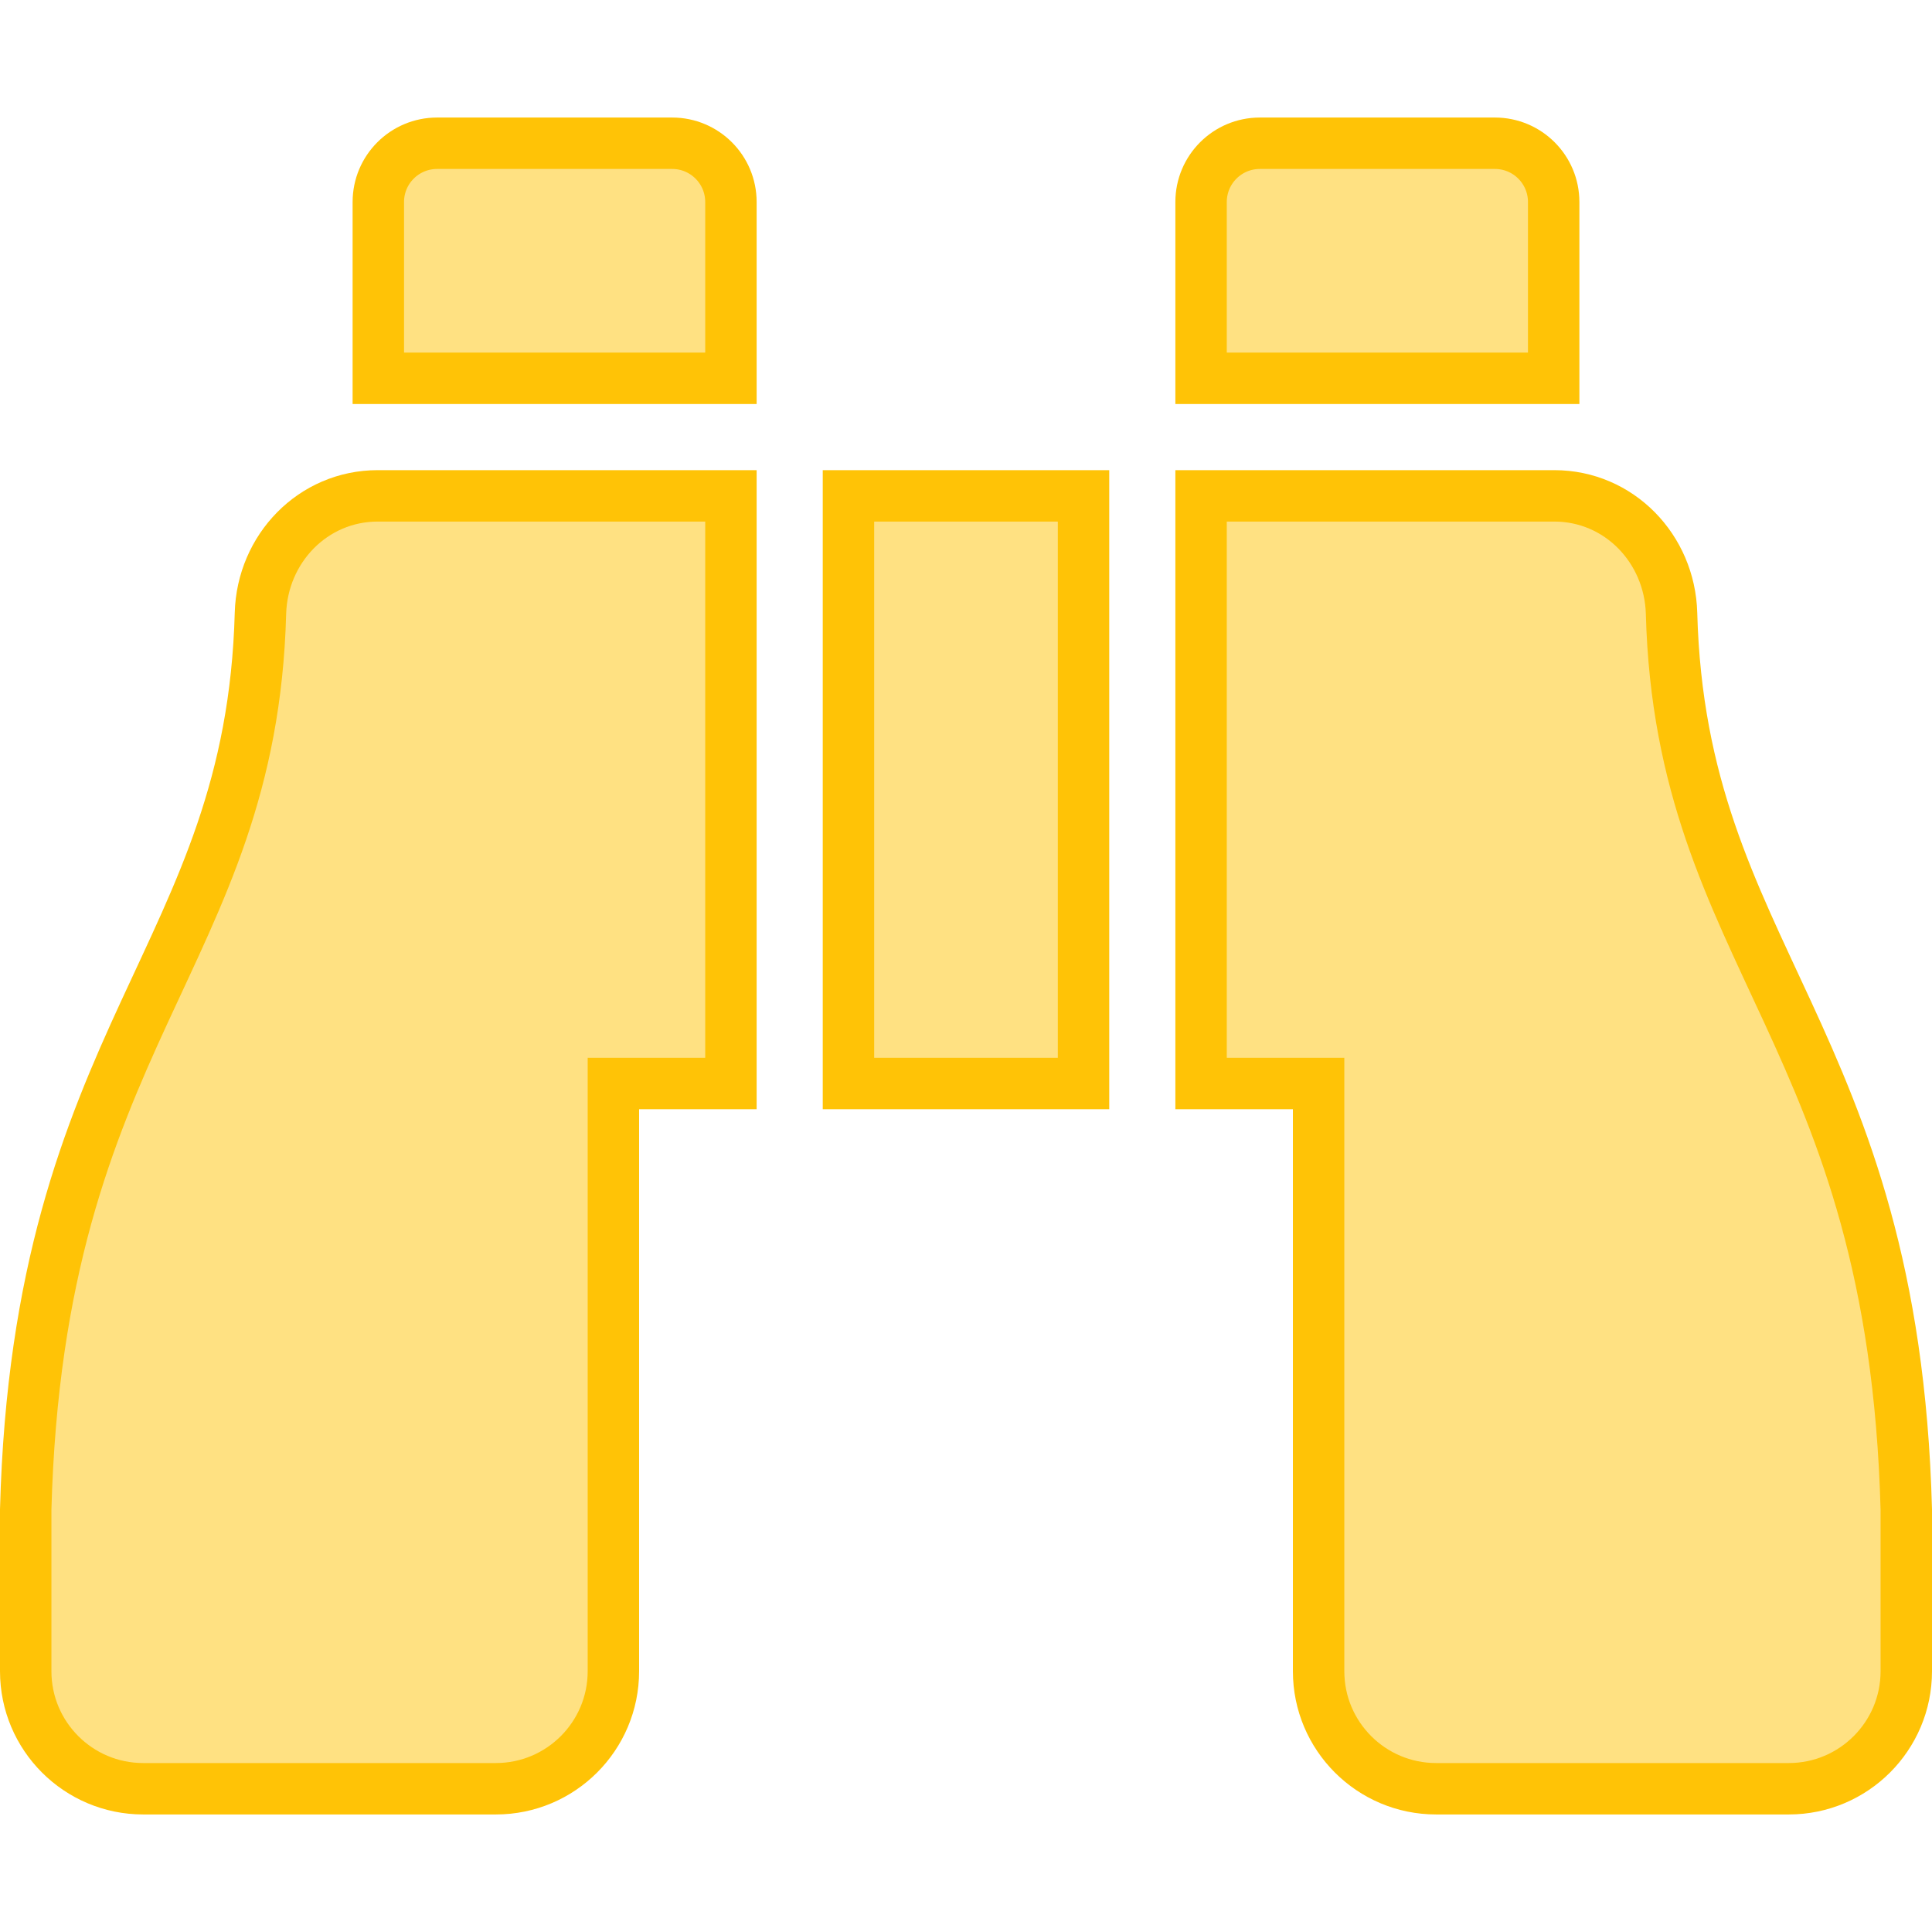
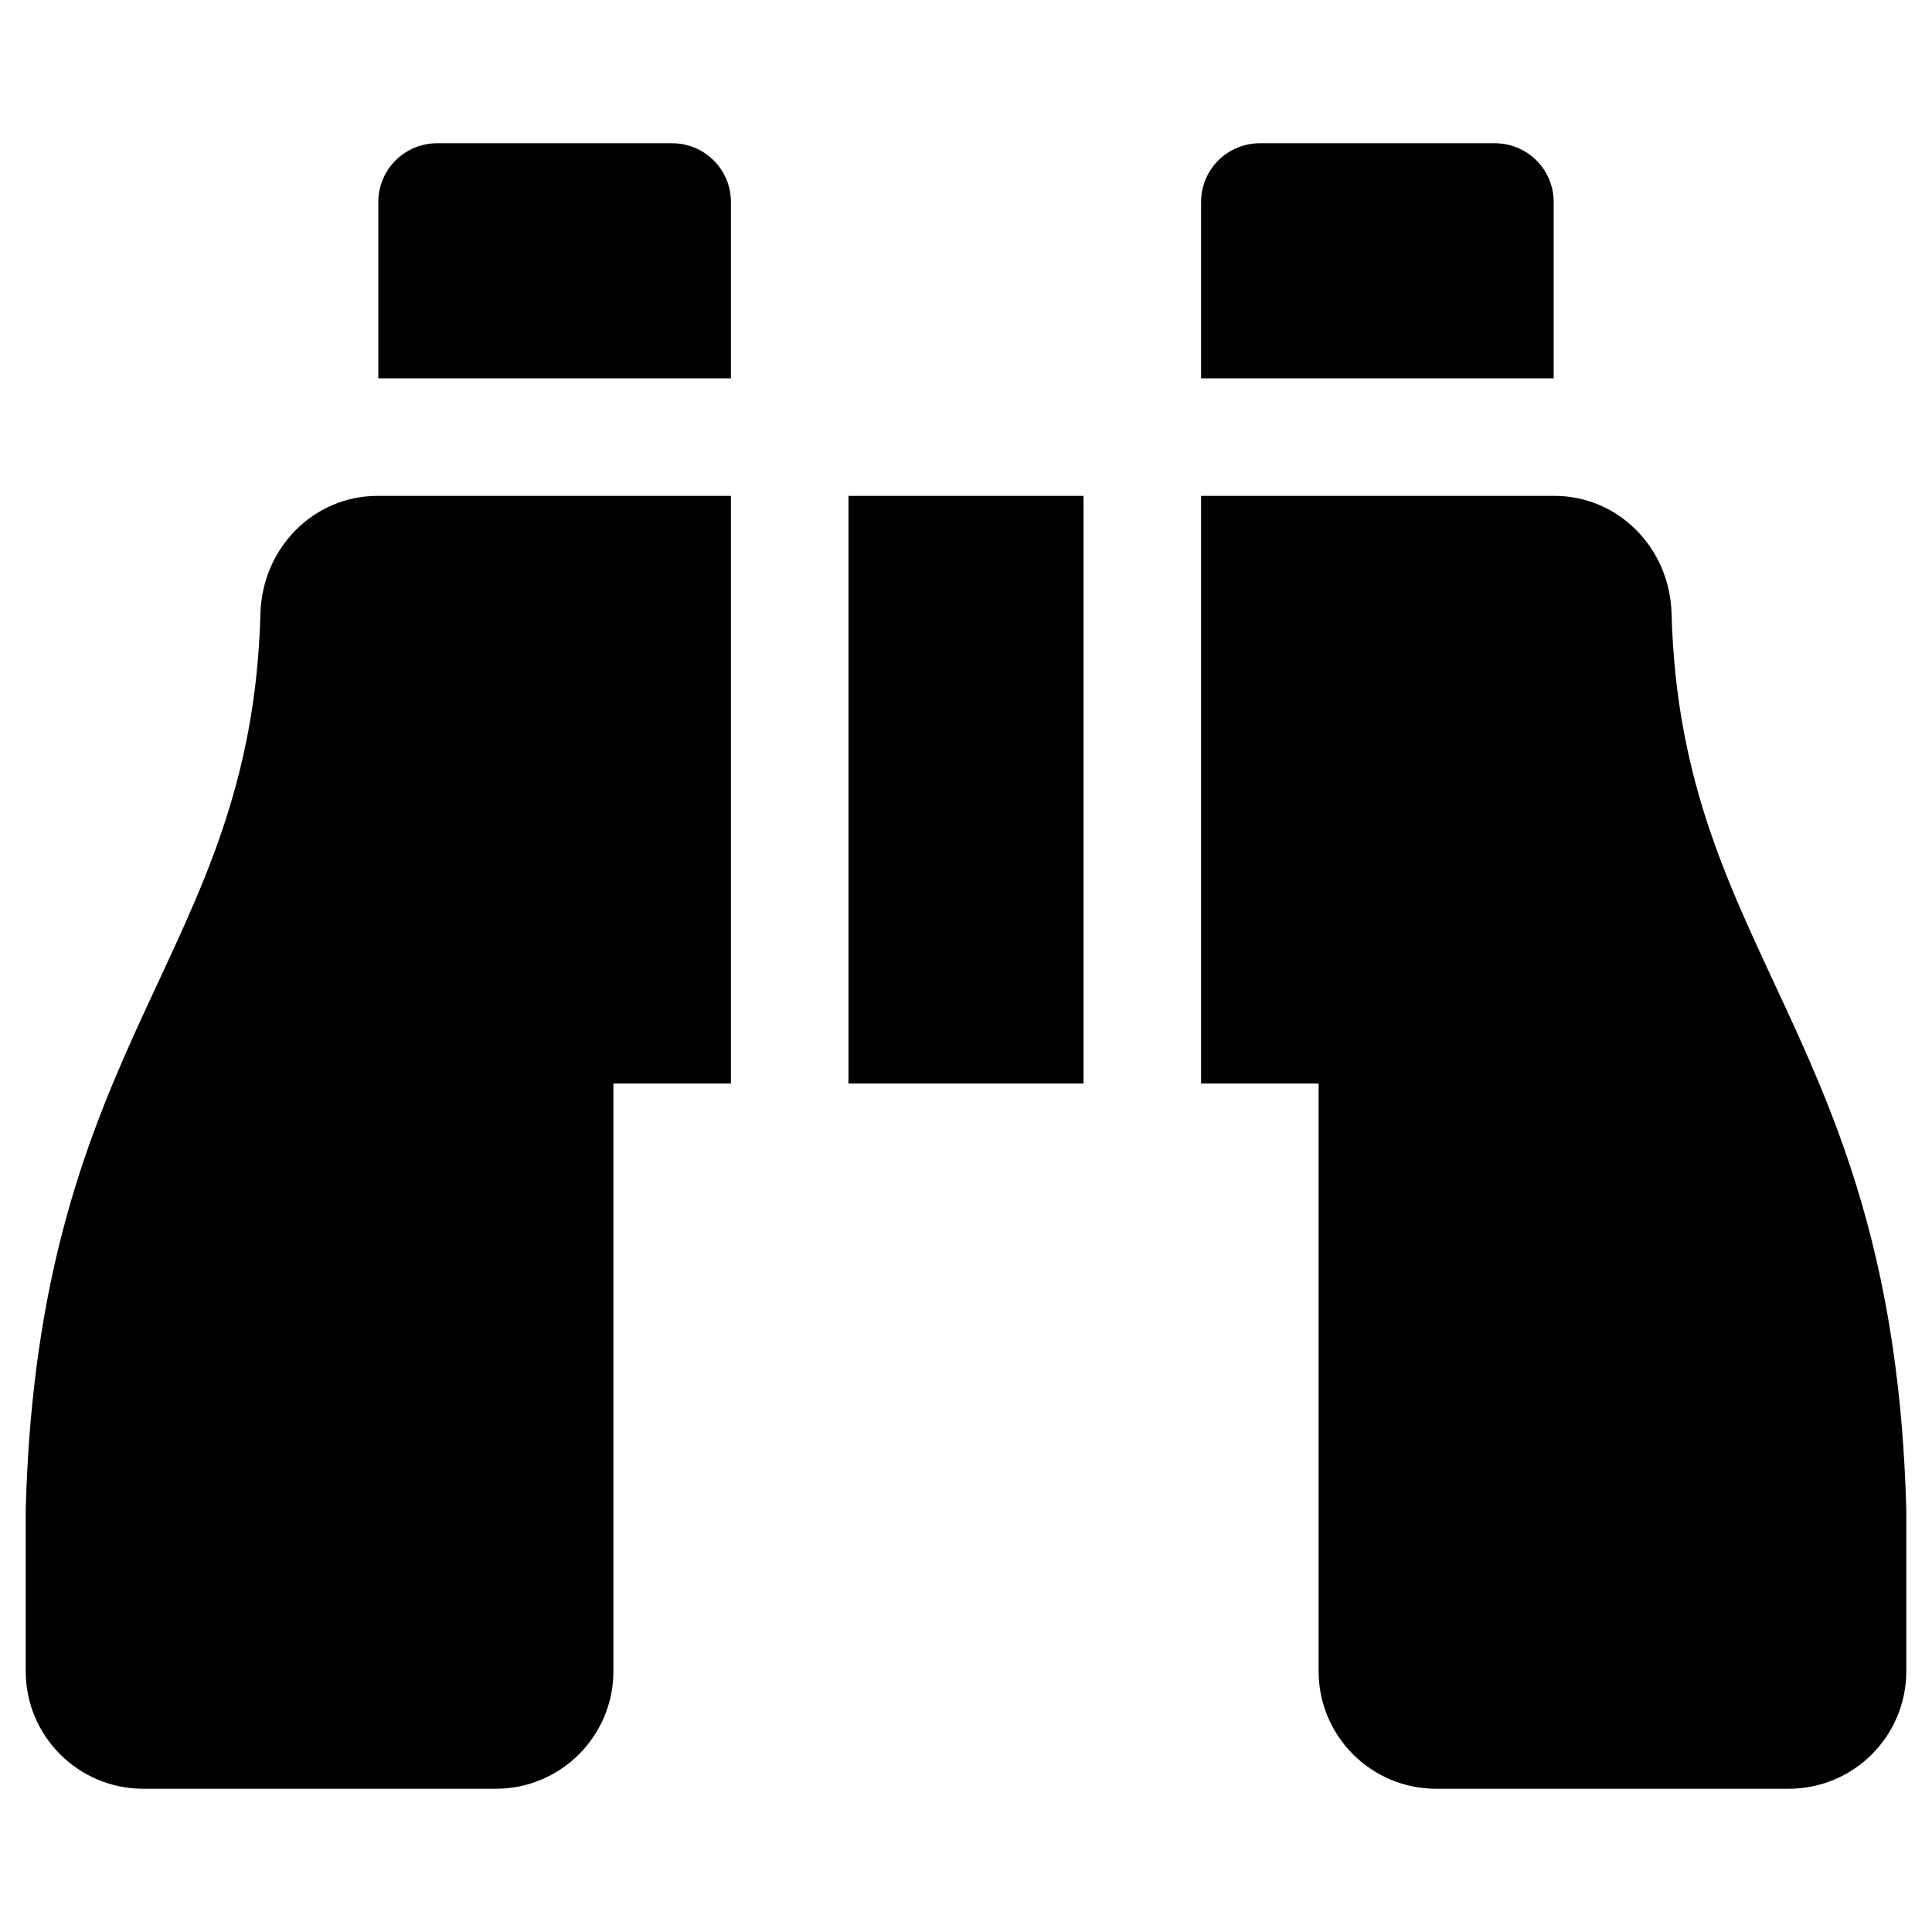
- <svg xmlns="http://www.w3.org/2000/svg" aria-hidden="true" focusable="false" data-prefix="fas" data-icon="binoculars" class="svg-inline--fa fa-binoculars fa-w-16" role="img" viewBox="-7 -7 526 526">
-   <path stroke="#ffc306" stroke-width="14" fill="#ffe182" d="M416 48c0-8.84-7.16-16-16-16h-64c-8.84 0-16 7.16-16 16v48h96V48zM63.91 159.99C61.4 253.84 3.46 274.22 0 404v44c0 17.67 14.33 32 32 32h96c17.67 0 32-14.33 32-32V288h32V128H95.84c-17.63 0-31.45 14.37-31.93 31.99zm384.18 0c-.48-17.62-14.3-31.99-31.93-31.99H320v160h32v160c0 17.67 14.33 32 32 32h96c17.67 0 32-14.33 32-32v-44c-3.46-129.78-61.4-150.16-63.91-244.01zM176 32h-64c-8.84 0-16 7.16-16 16v48h96V48c0-8.84-7.16-16-16-16zm48 256h64V128h-64v160z" />
+ <svg xmlns="http://www.w3.org/2000/svg" aria-hidden="true" focusable="false" role="img" viewBox="-7 -7 526 526">
+   <path class="home-scene-feature-icon fill-accent-lighter stroke-accent" d="M416 48c0-8.84-7.16-16-16-16h-64c-8.84 0-16 7.16-16 16v48h96V48zM63.91 159.99C61.4 253.84 3.46 274.22 0 404v44c0 17.67 14.33 32 32 32h96c17.67 0 32-14.33 32-32V288h32V128H95.84c-17.63 0-31.45 14.37-31.93 31.99zm384.18 0c-.48-17.62-14.3-31.99-31.93-31.99H320v160h32v160c0 17.67 14.33 32 32 32h96c17.67 0 32-14.33 32-32v-44c-3.46-129.78-61.4-150.16-63.91-244.01zM176 32h-64c-8.84 0-16 7.16-16 16v48h96V48c0-8.84-7.16-16-16-16zm48 256h64V128h-64v160z" />
</svg>
